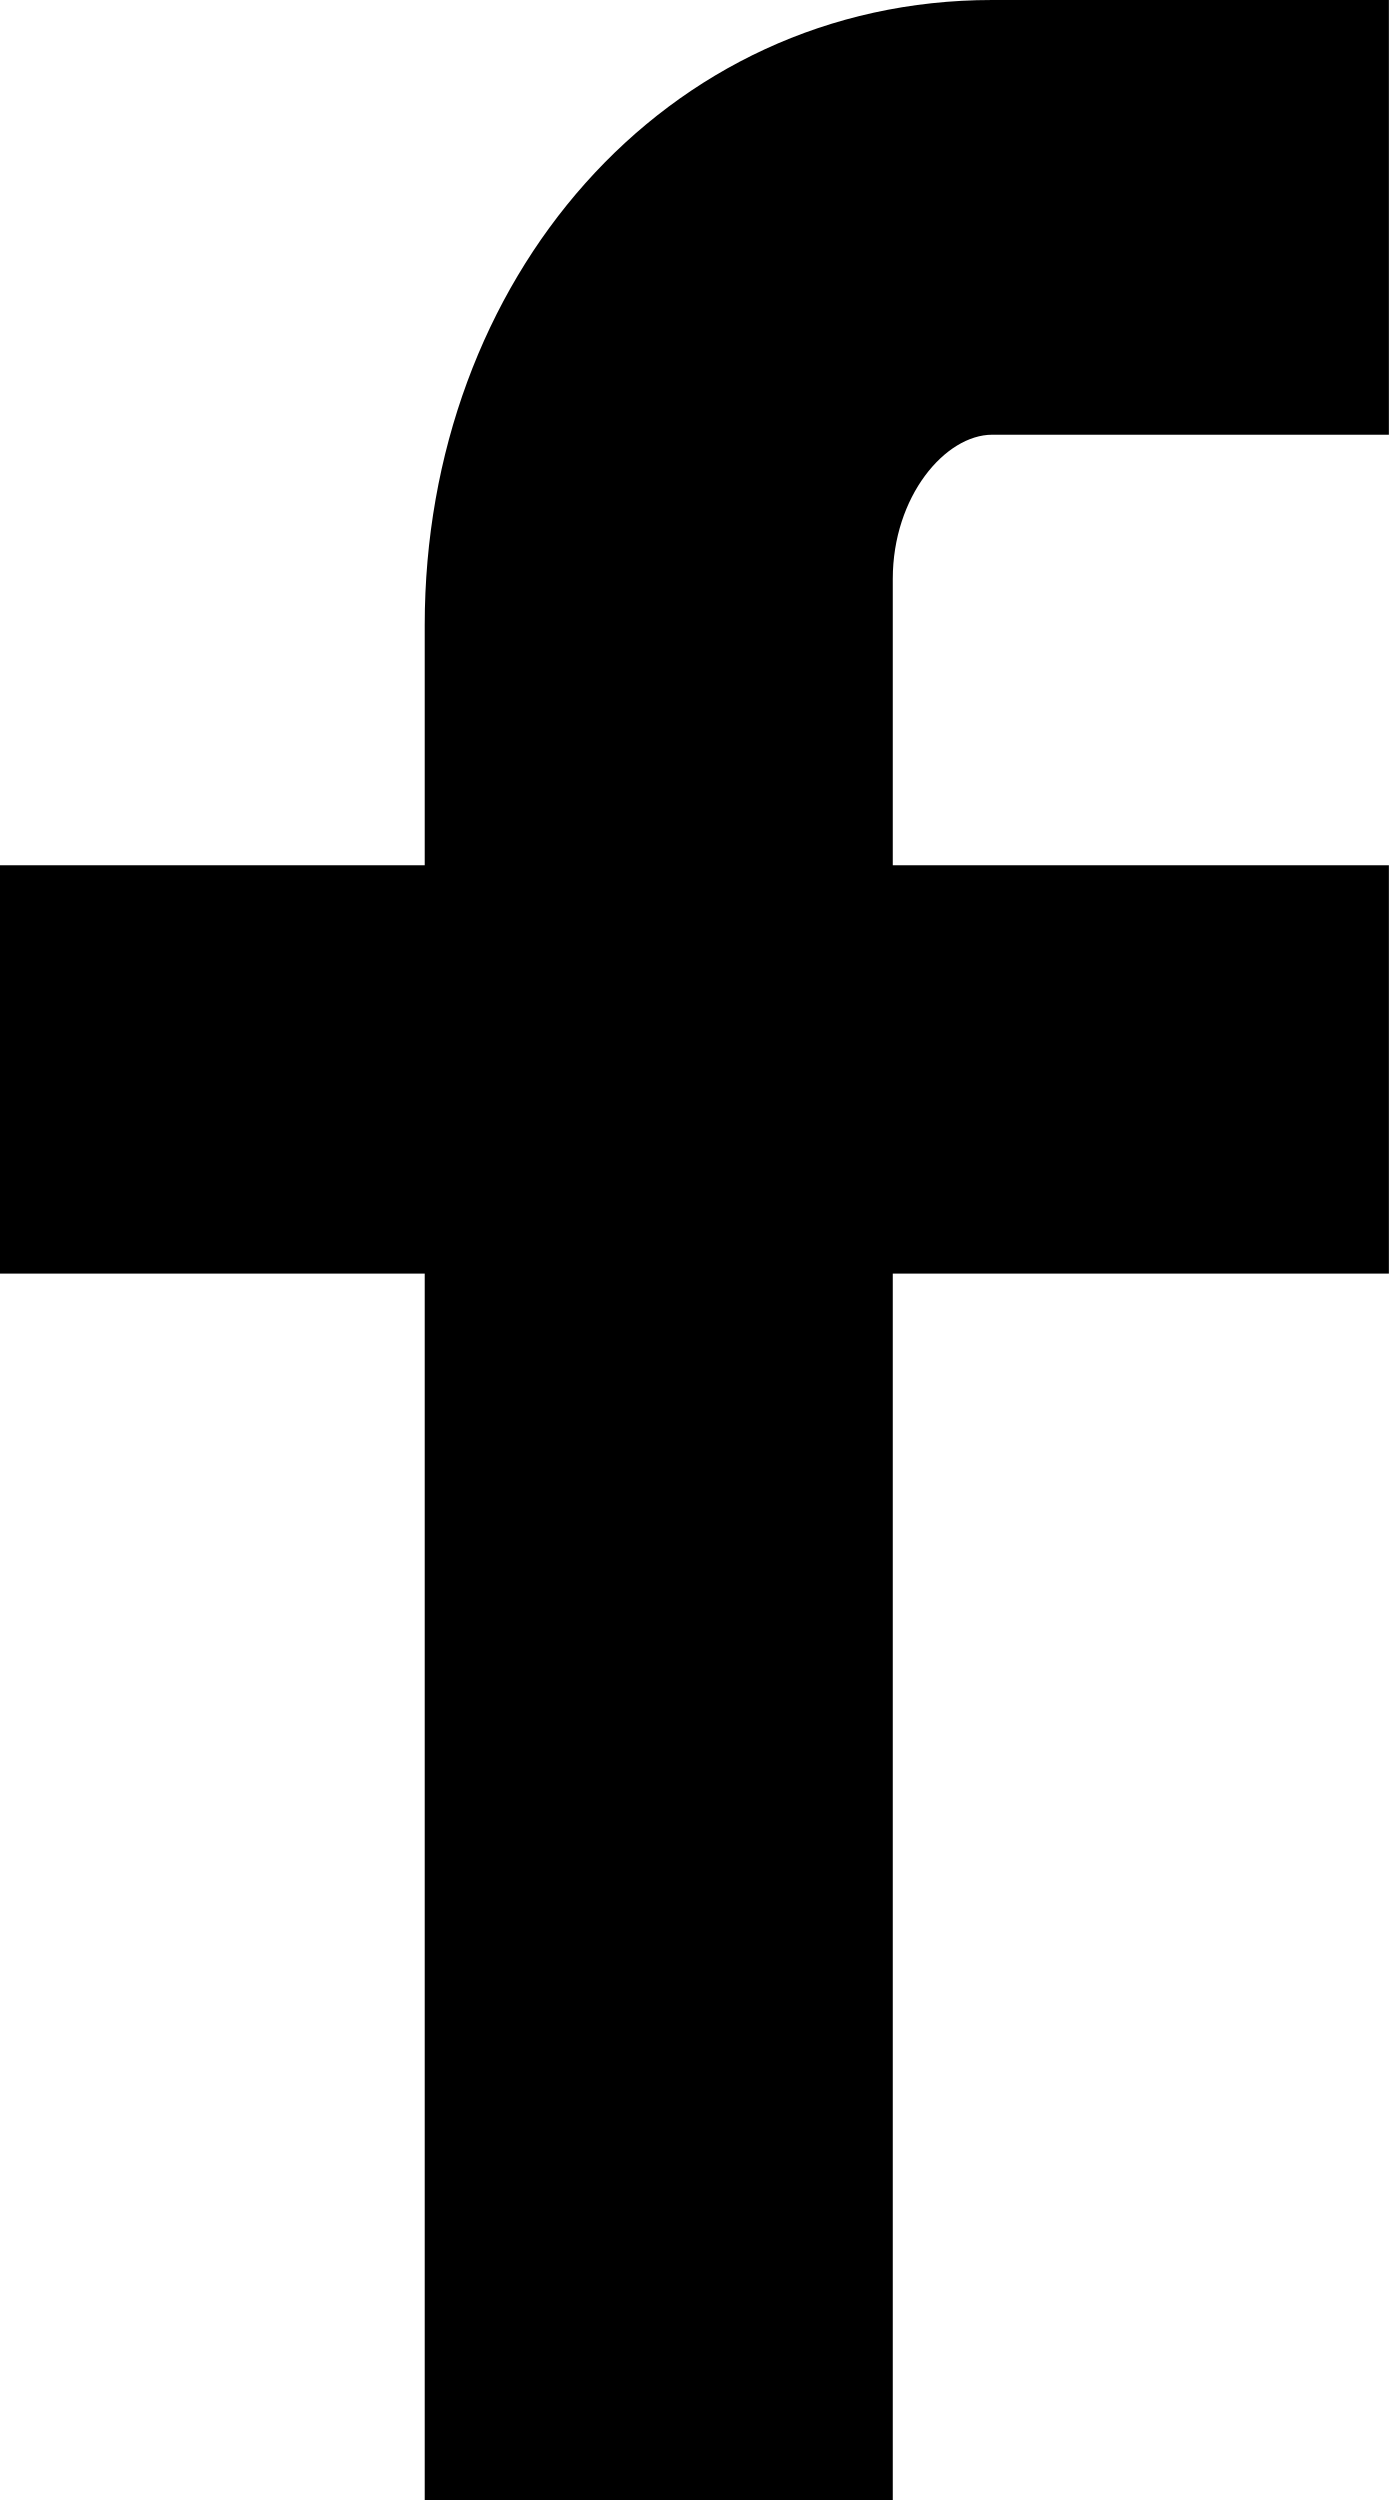
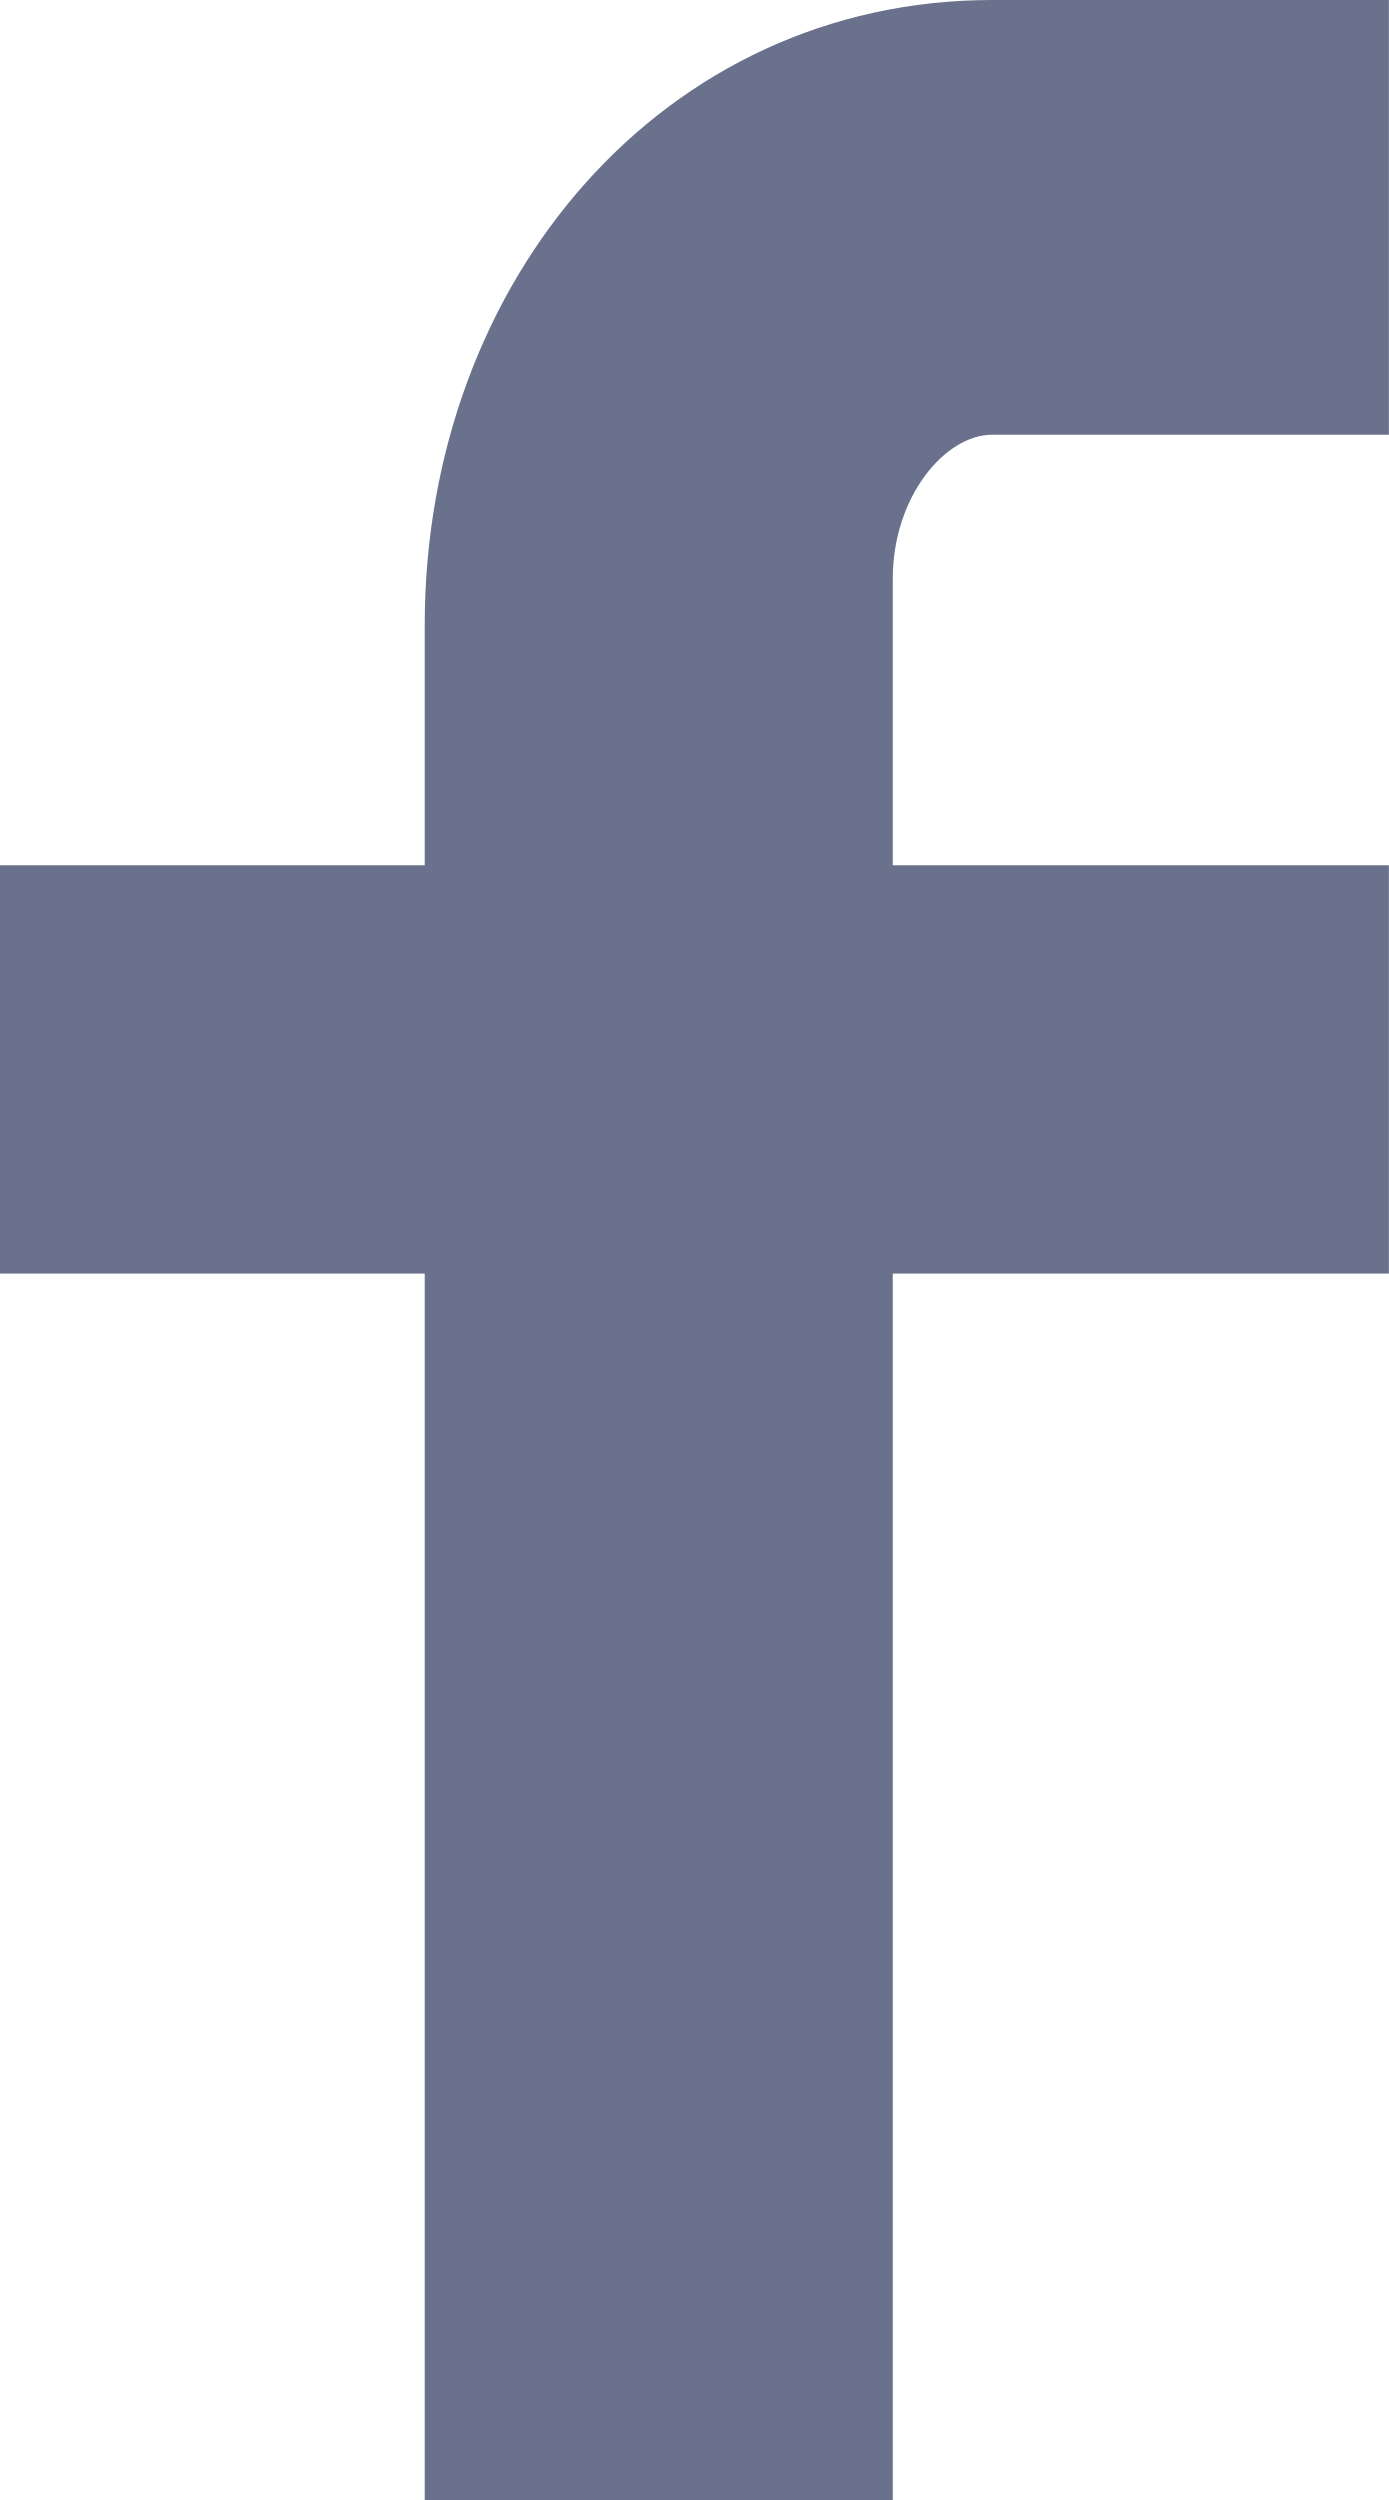
<svg xmlns="http://www.w3.org/2000/svg" viewBox="0 0 50 90">
  <g id="Слой_2" data-name="Слой 2">
    <g id="All_glyphs" data-name="All glyphs">
-       <path d="M50,15.65H35.72c-1.69,0-3.58,2.22-3.58,5.19V31.15H50v14.7H32.14V90H15.29V45.85H0V31.15H15.29V22.5C15.29,10.09,23.9,0,35.72,0H50Z" />
+       <path style="fill: #6a718c" d="M50,15.65H35.72c-1.69,0-3.58,2.22-3.58,5.19V31.15H50v14.7H32.14V90H15.29V45.85H0V31.15H15.29V22.5C15.29,10.09,23.9,0,35.72,0H50Z" />
    </g>
  </g>
</svg>
